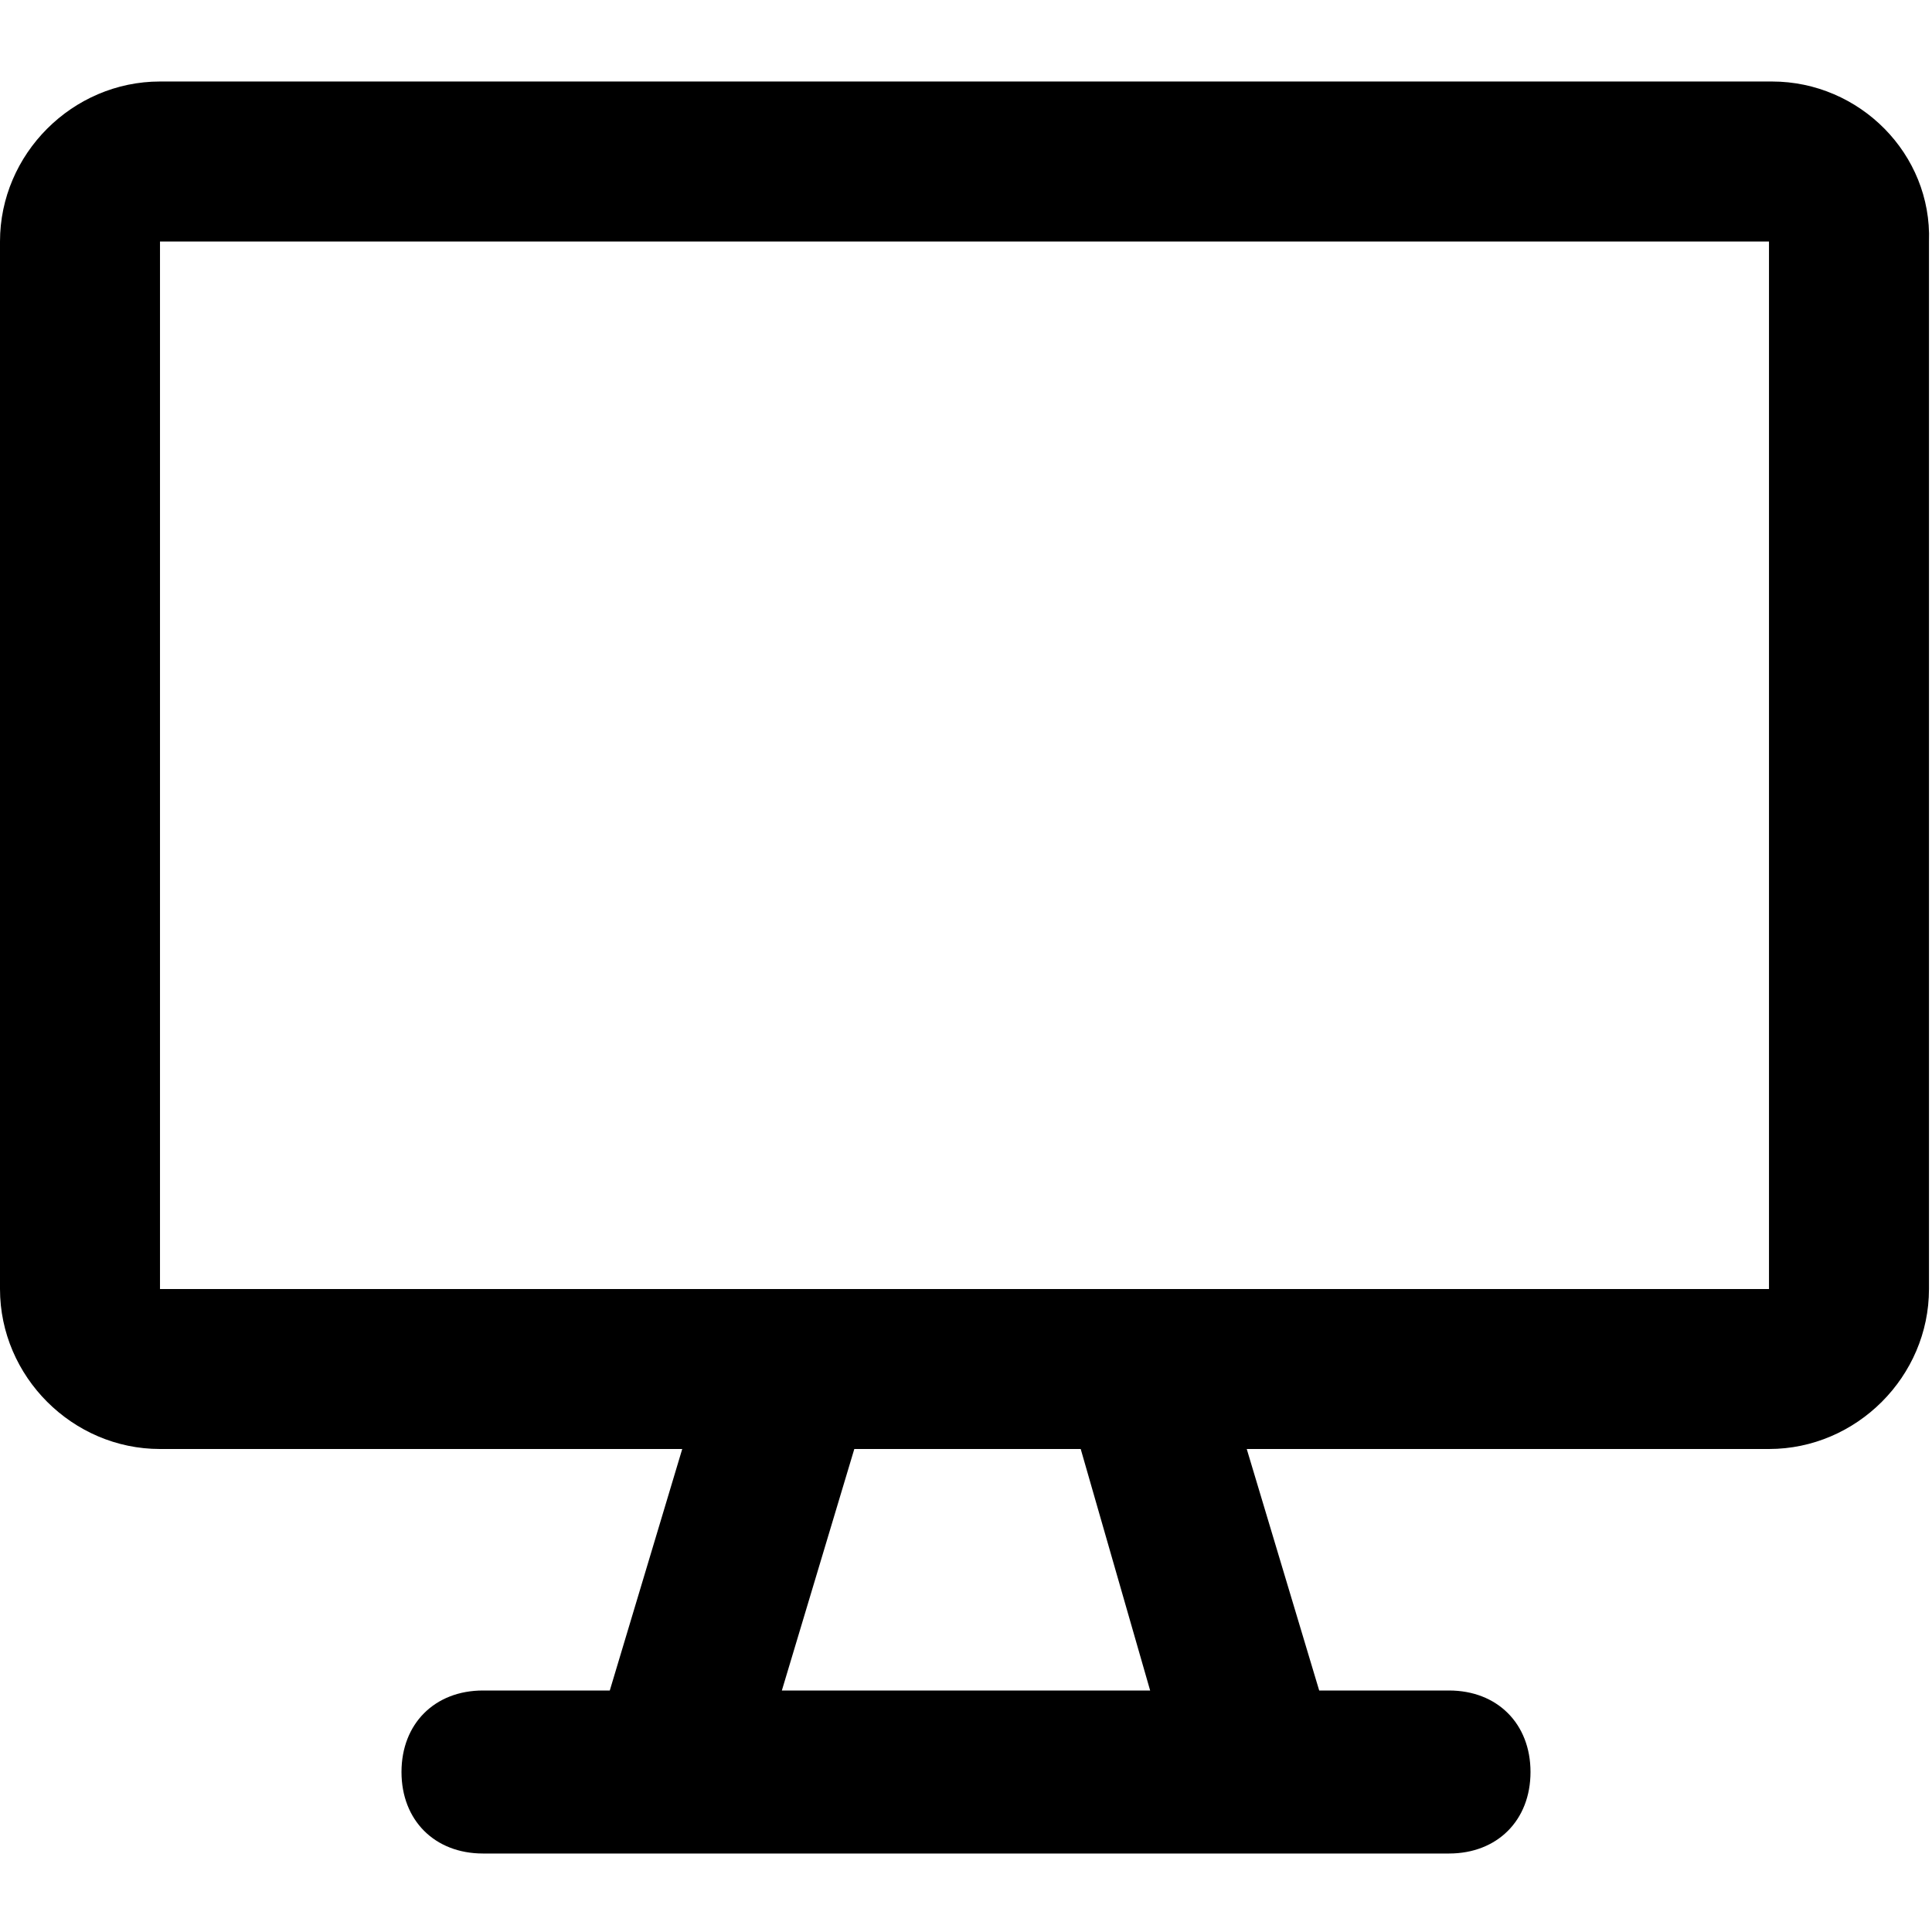
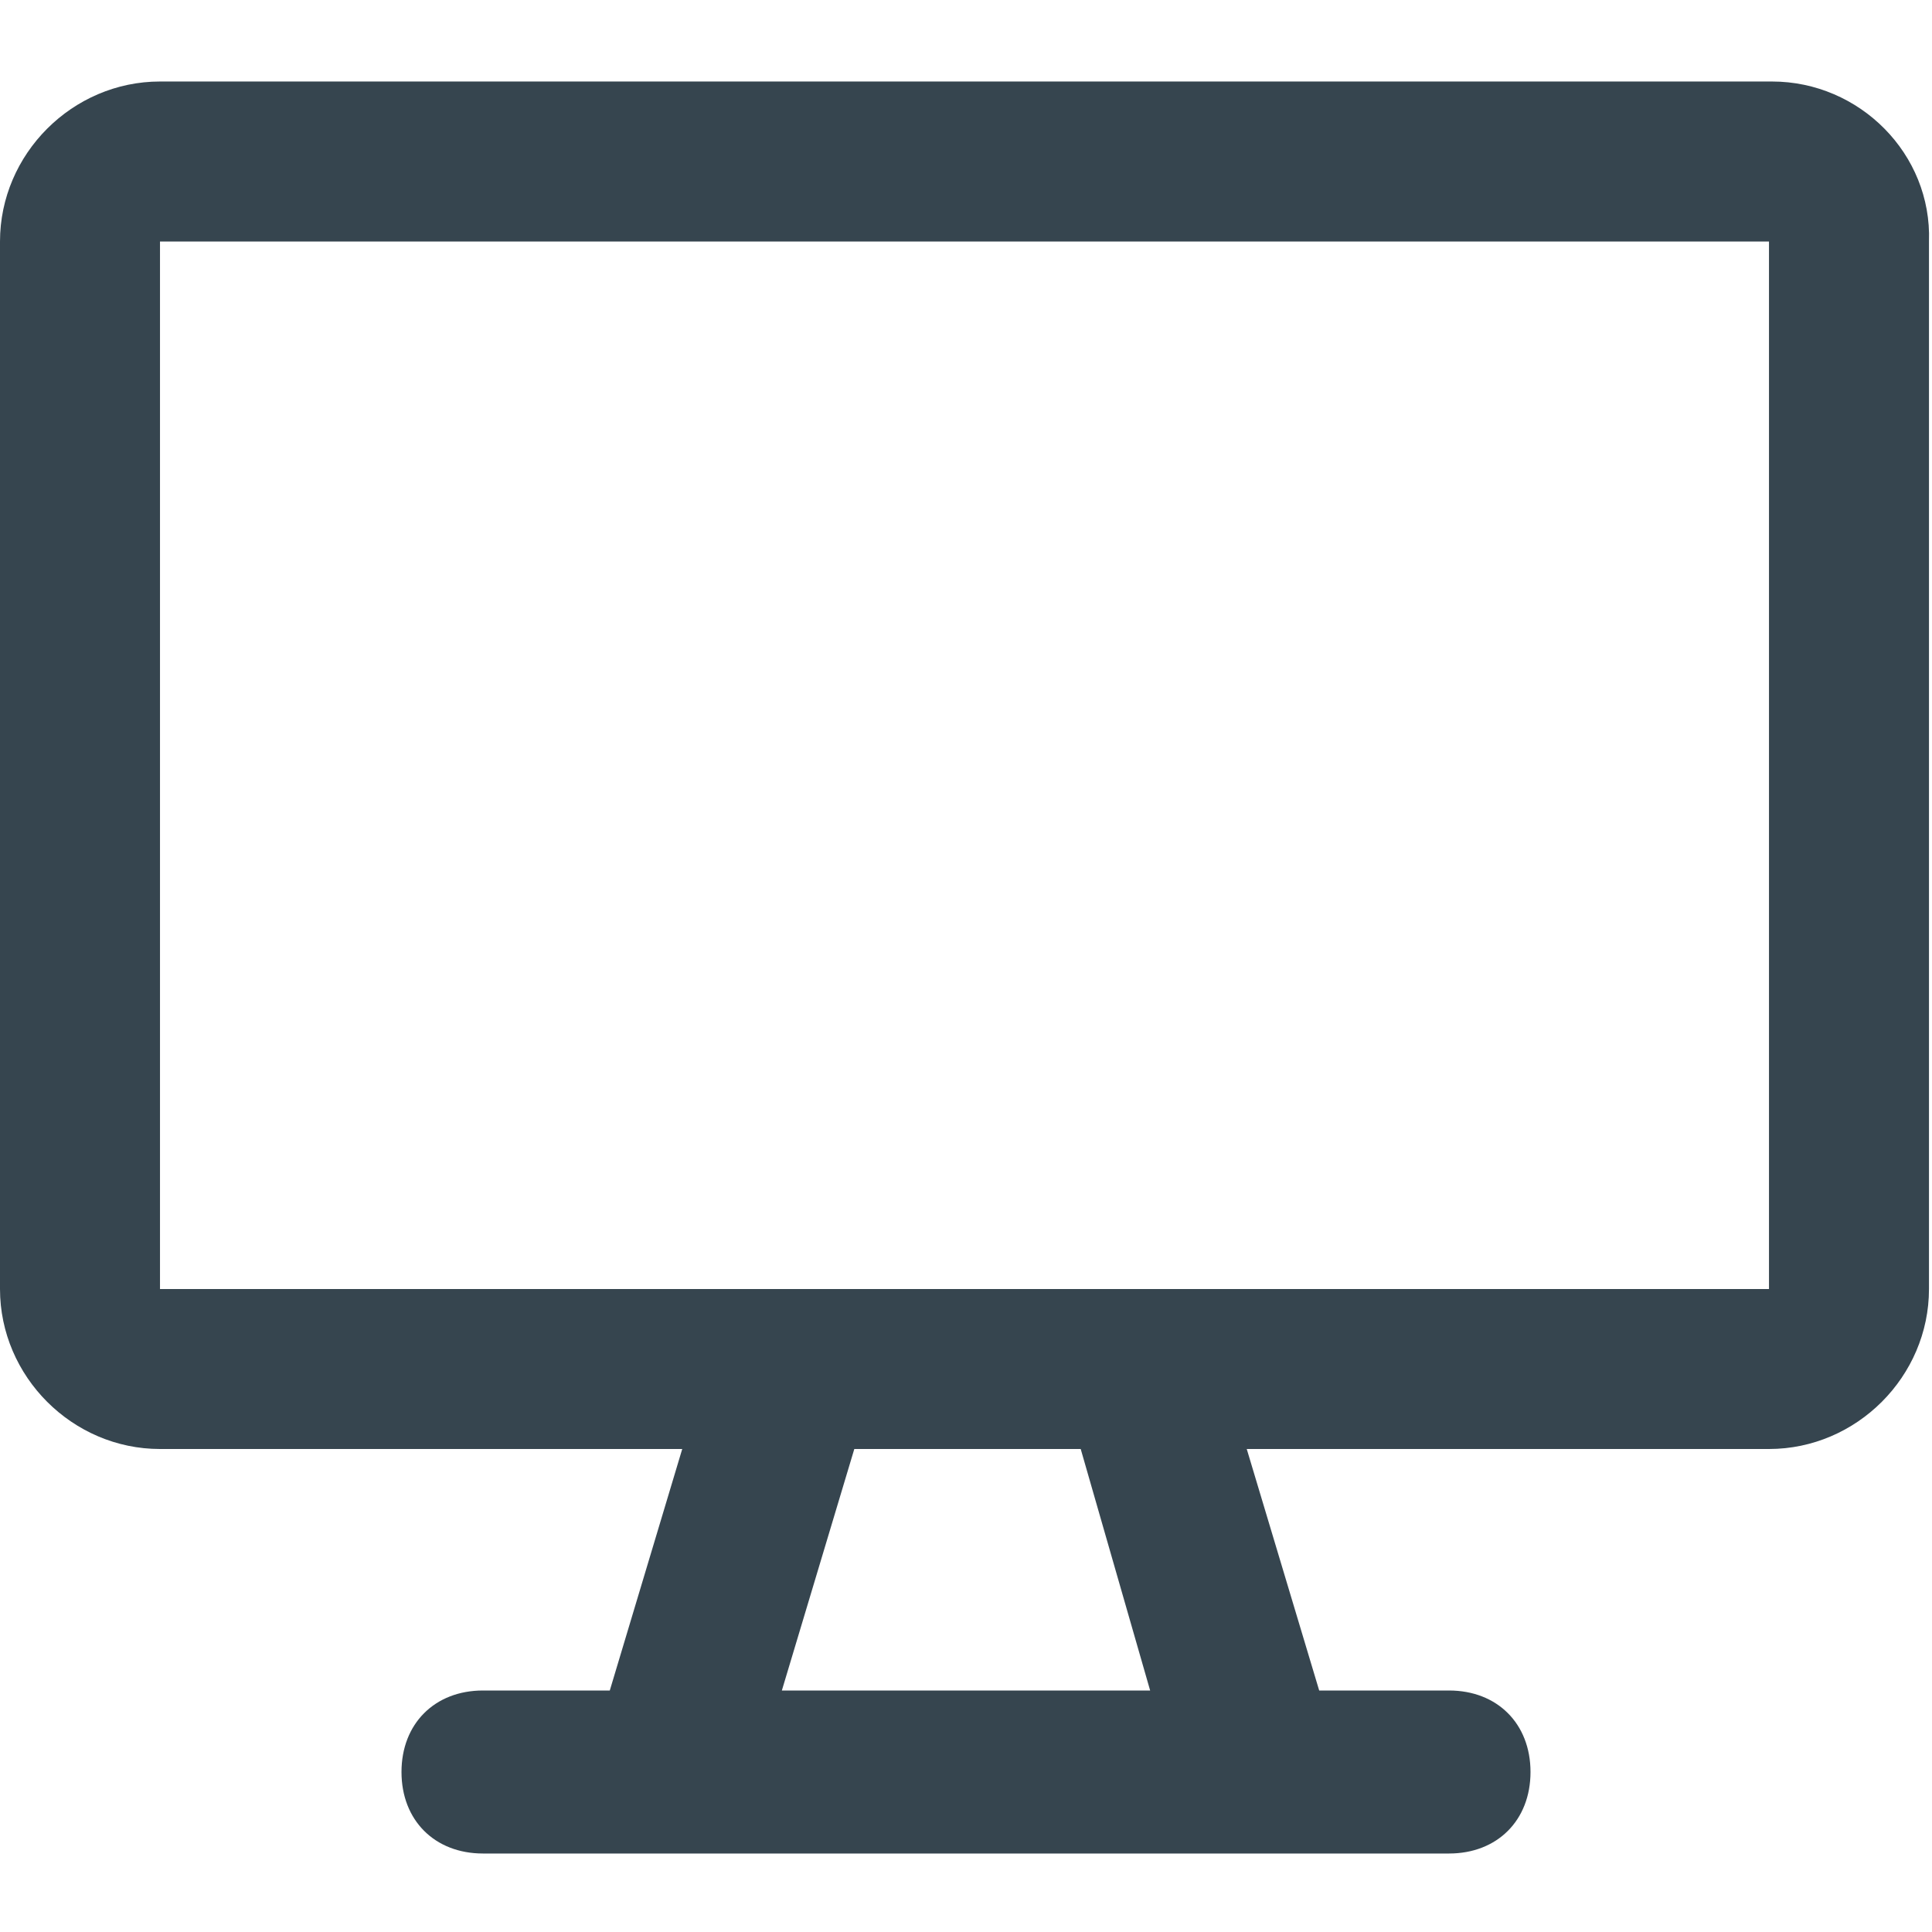
<svg xmlns="http://www.w3.org/2000/svg" t="1765648529828" class="icon" viewBox="0 0 1024 1024" version="1.1" p-id="5494" width="200" height="200">
-   <path d="M939.2 43.2H84.8C38.4 43.2 0 81.6 0 128v555.2C0 729.6 38.4 768 84.8 768h276.8l-38.4 128H256c-25.6 0-43.2 17.6-43.2 43.2s17.6 43.2 43.2 43.2h512c25.6 0 43.2-17.6 43.2-43.2S793.6 896 768 896h-68.8l-38.4-128h276.8c46.4 0 84.8-38.4 84.8-84.8V128c1.6-46.4-36.8-84.8-83.2-84.8zM609.6 896H414.4l38.4-128h120l36.8 128zM84.8 683.2V128h852.8v555.2H84.8z" p-id="5495" fill="#000000" />
+   <path d="M939.2 43.2H84.8C38.4 43.2 0 81.6 0 128v555.2C0 729.6 38.4 768 84.8 768h276.8l-38.4 128H256c-25.6 0-43.2 17.6-43.2 43.2s17.6 43.2 43.2 43.2h512c25.6 0 43.2-17.6 43.2-43.2S793.6 896 768 896h-68.8l-38.4-128h276.8c46.4 0 84.8-38.4 84.8-84.8V128c1.6-46.4-36.8-84.8-83.2-84.8zM609.6 896H414.4l38.4-128h120l36.8 128zM84.8 683.2V128h852.8v555.2H84.8z" p-id="5495" fill="#36454F" />
</svg>
